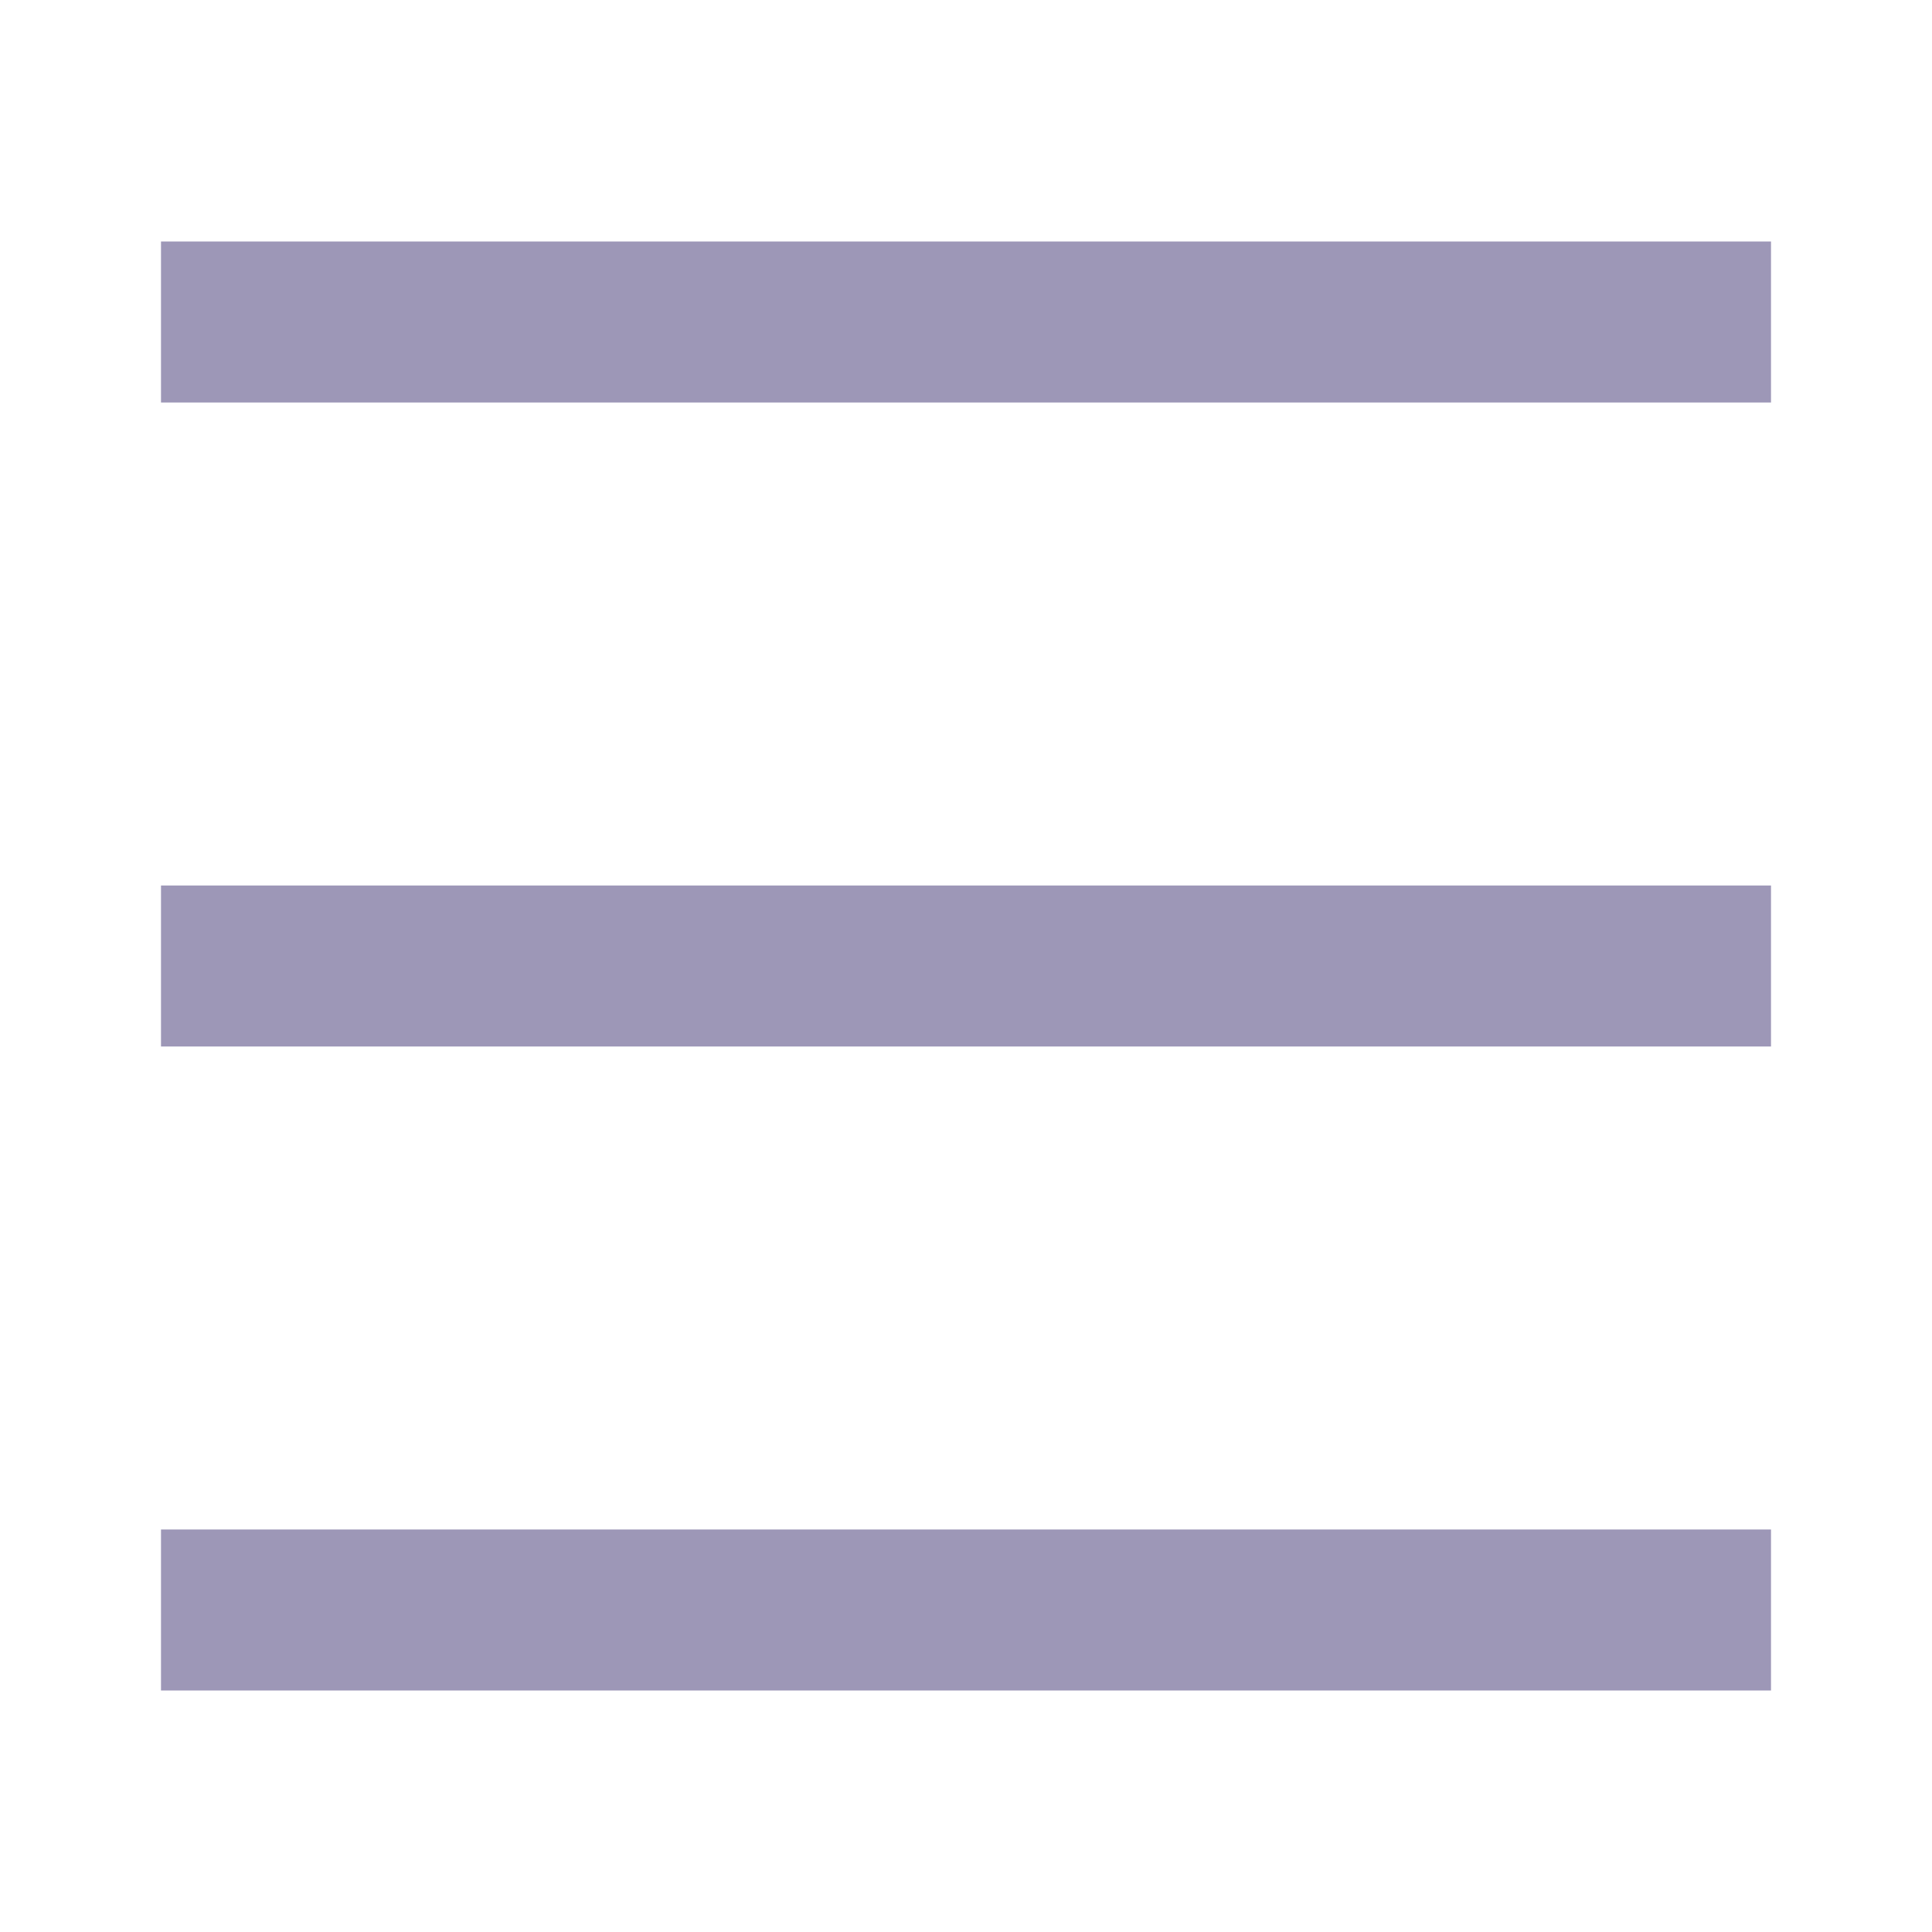
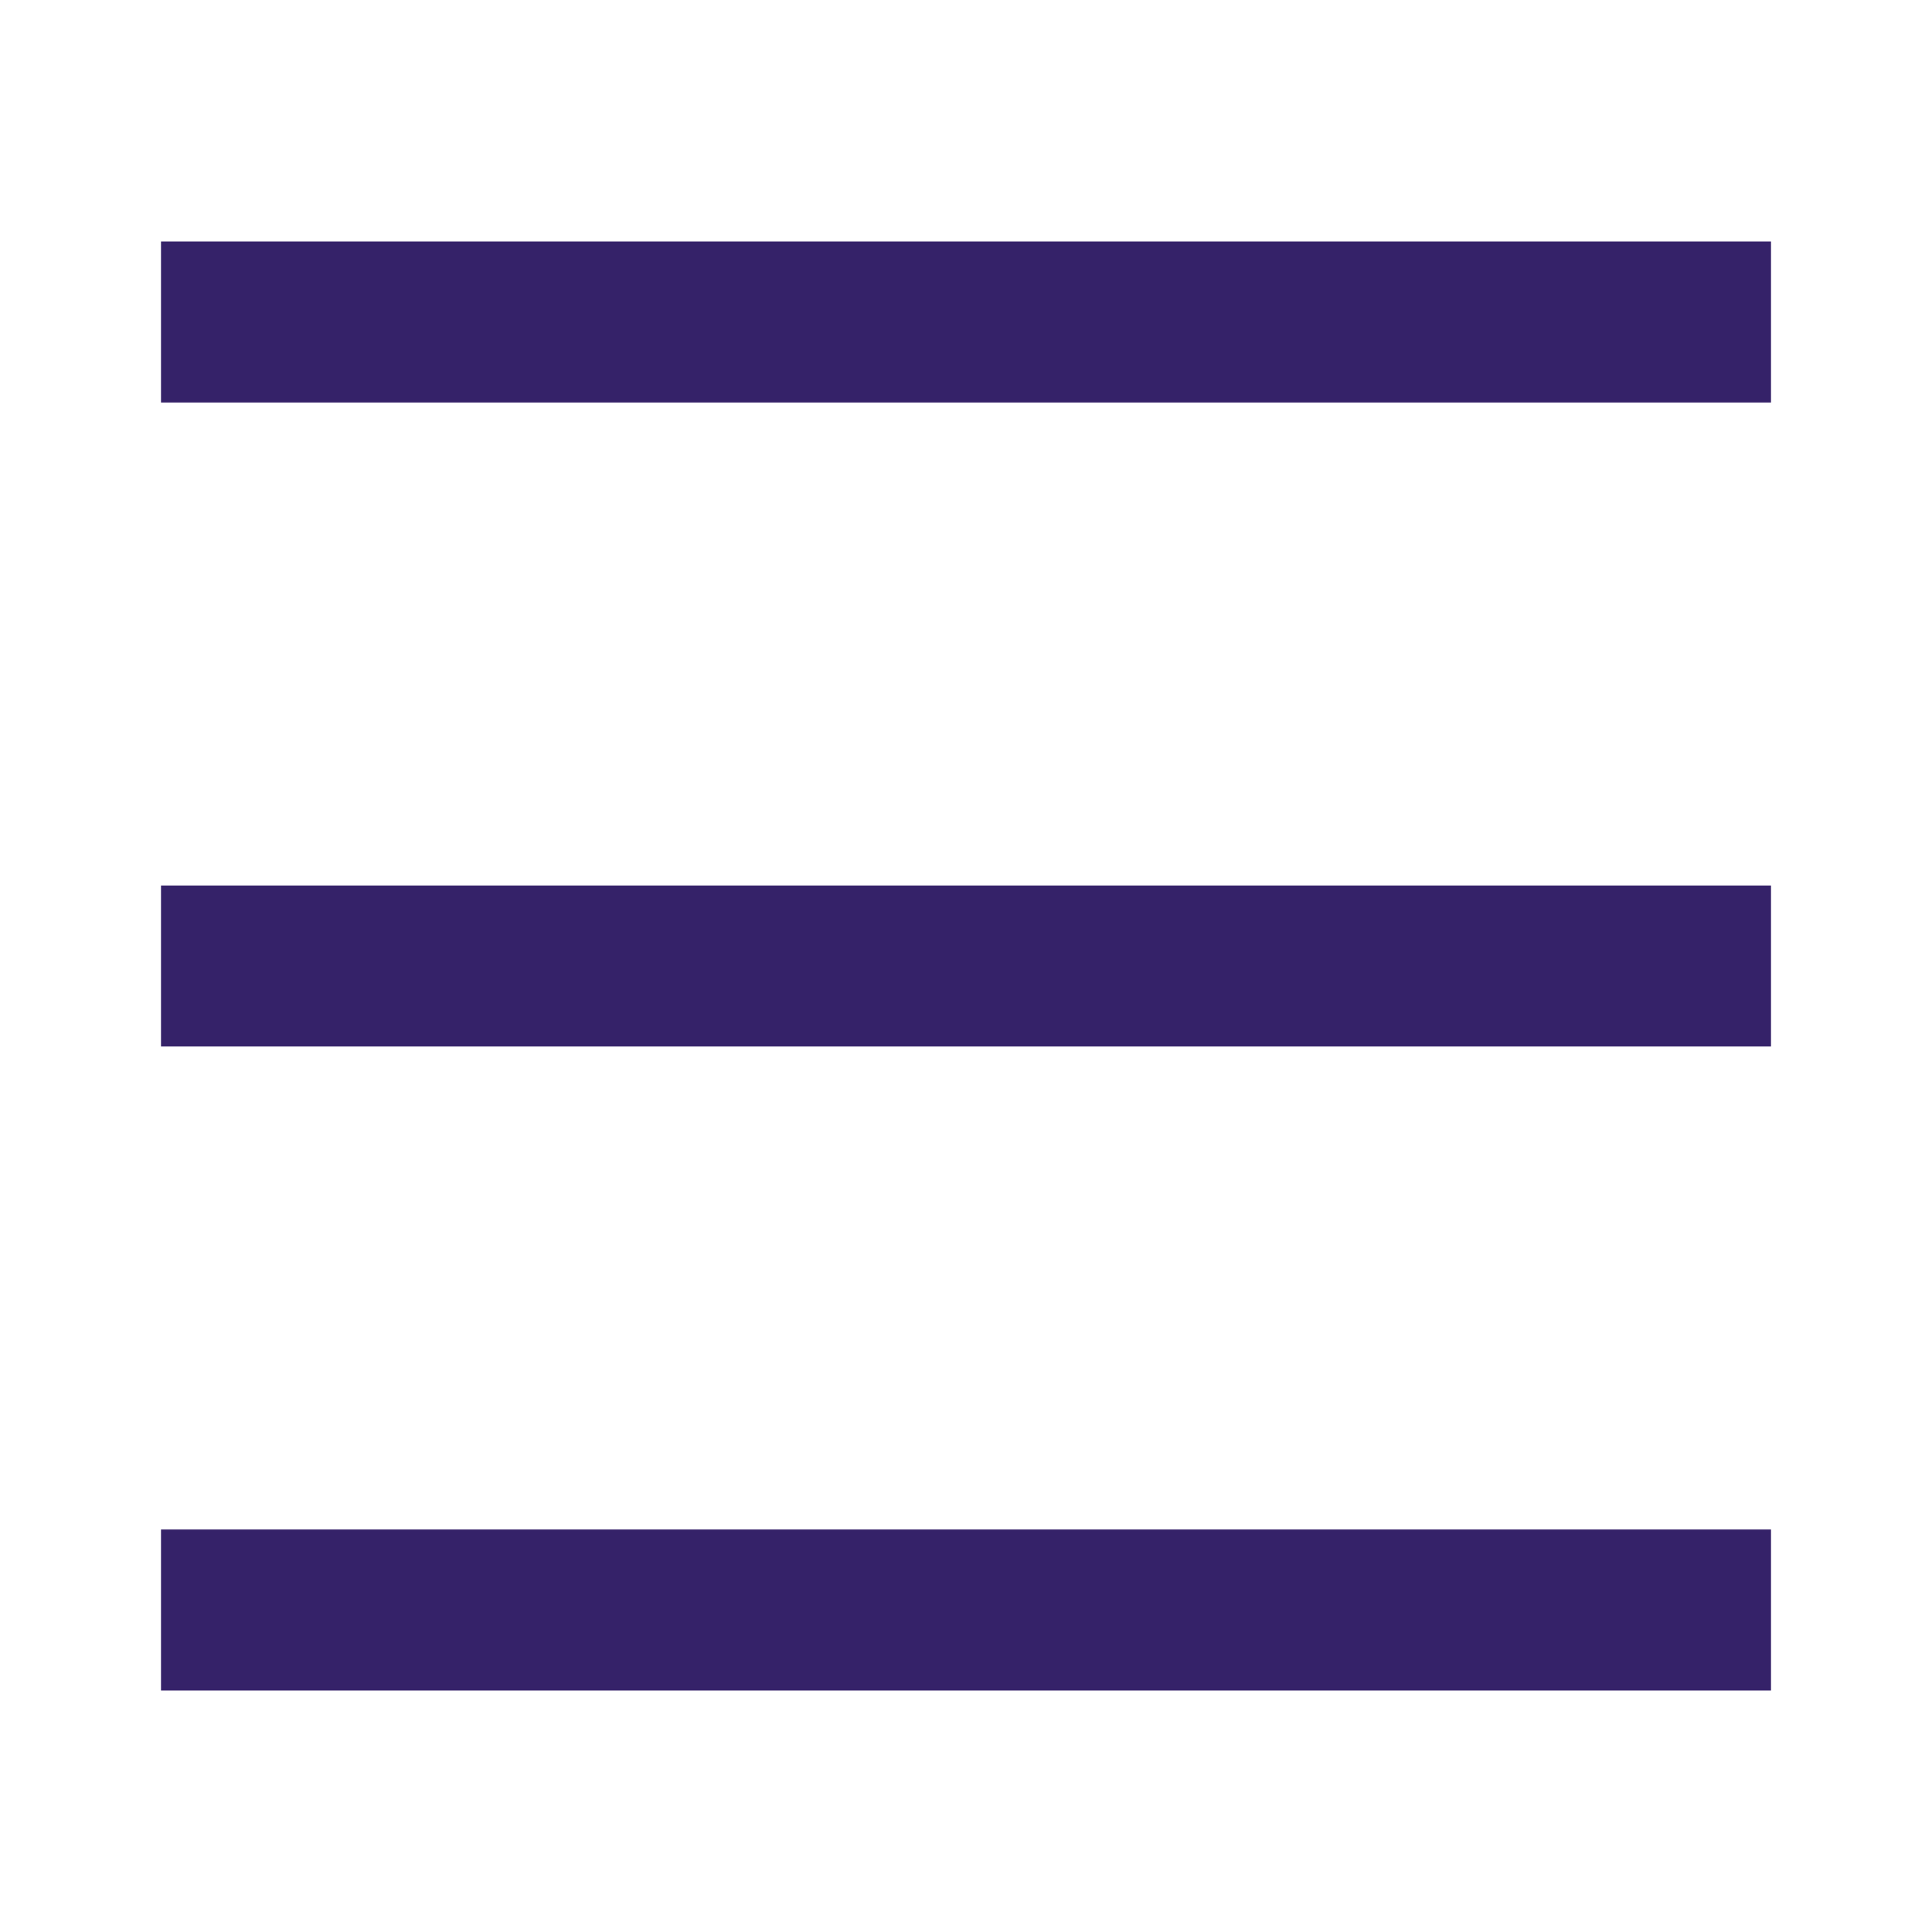
<svg xmlns="http://www.w3.org/2000/svg" width="24" height="24" viewBox="0 0 24 24" fill="none">
-   <path fill-rule="evenodd" clip-rule="evenodd" d="M2 3H22V5H2V3ZM2 11H22V13H2V11ZM22 19H2V21H22V19Z" fill="#9D97B7" />
+   <path fill-rule="evenodd" clip-rule="evenodd" d="M2 3H22V5H2V3ZM2 11H22V13H2V11ZM22 19H2V21H22V19Z" fill="#352269" />
</svg>
